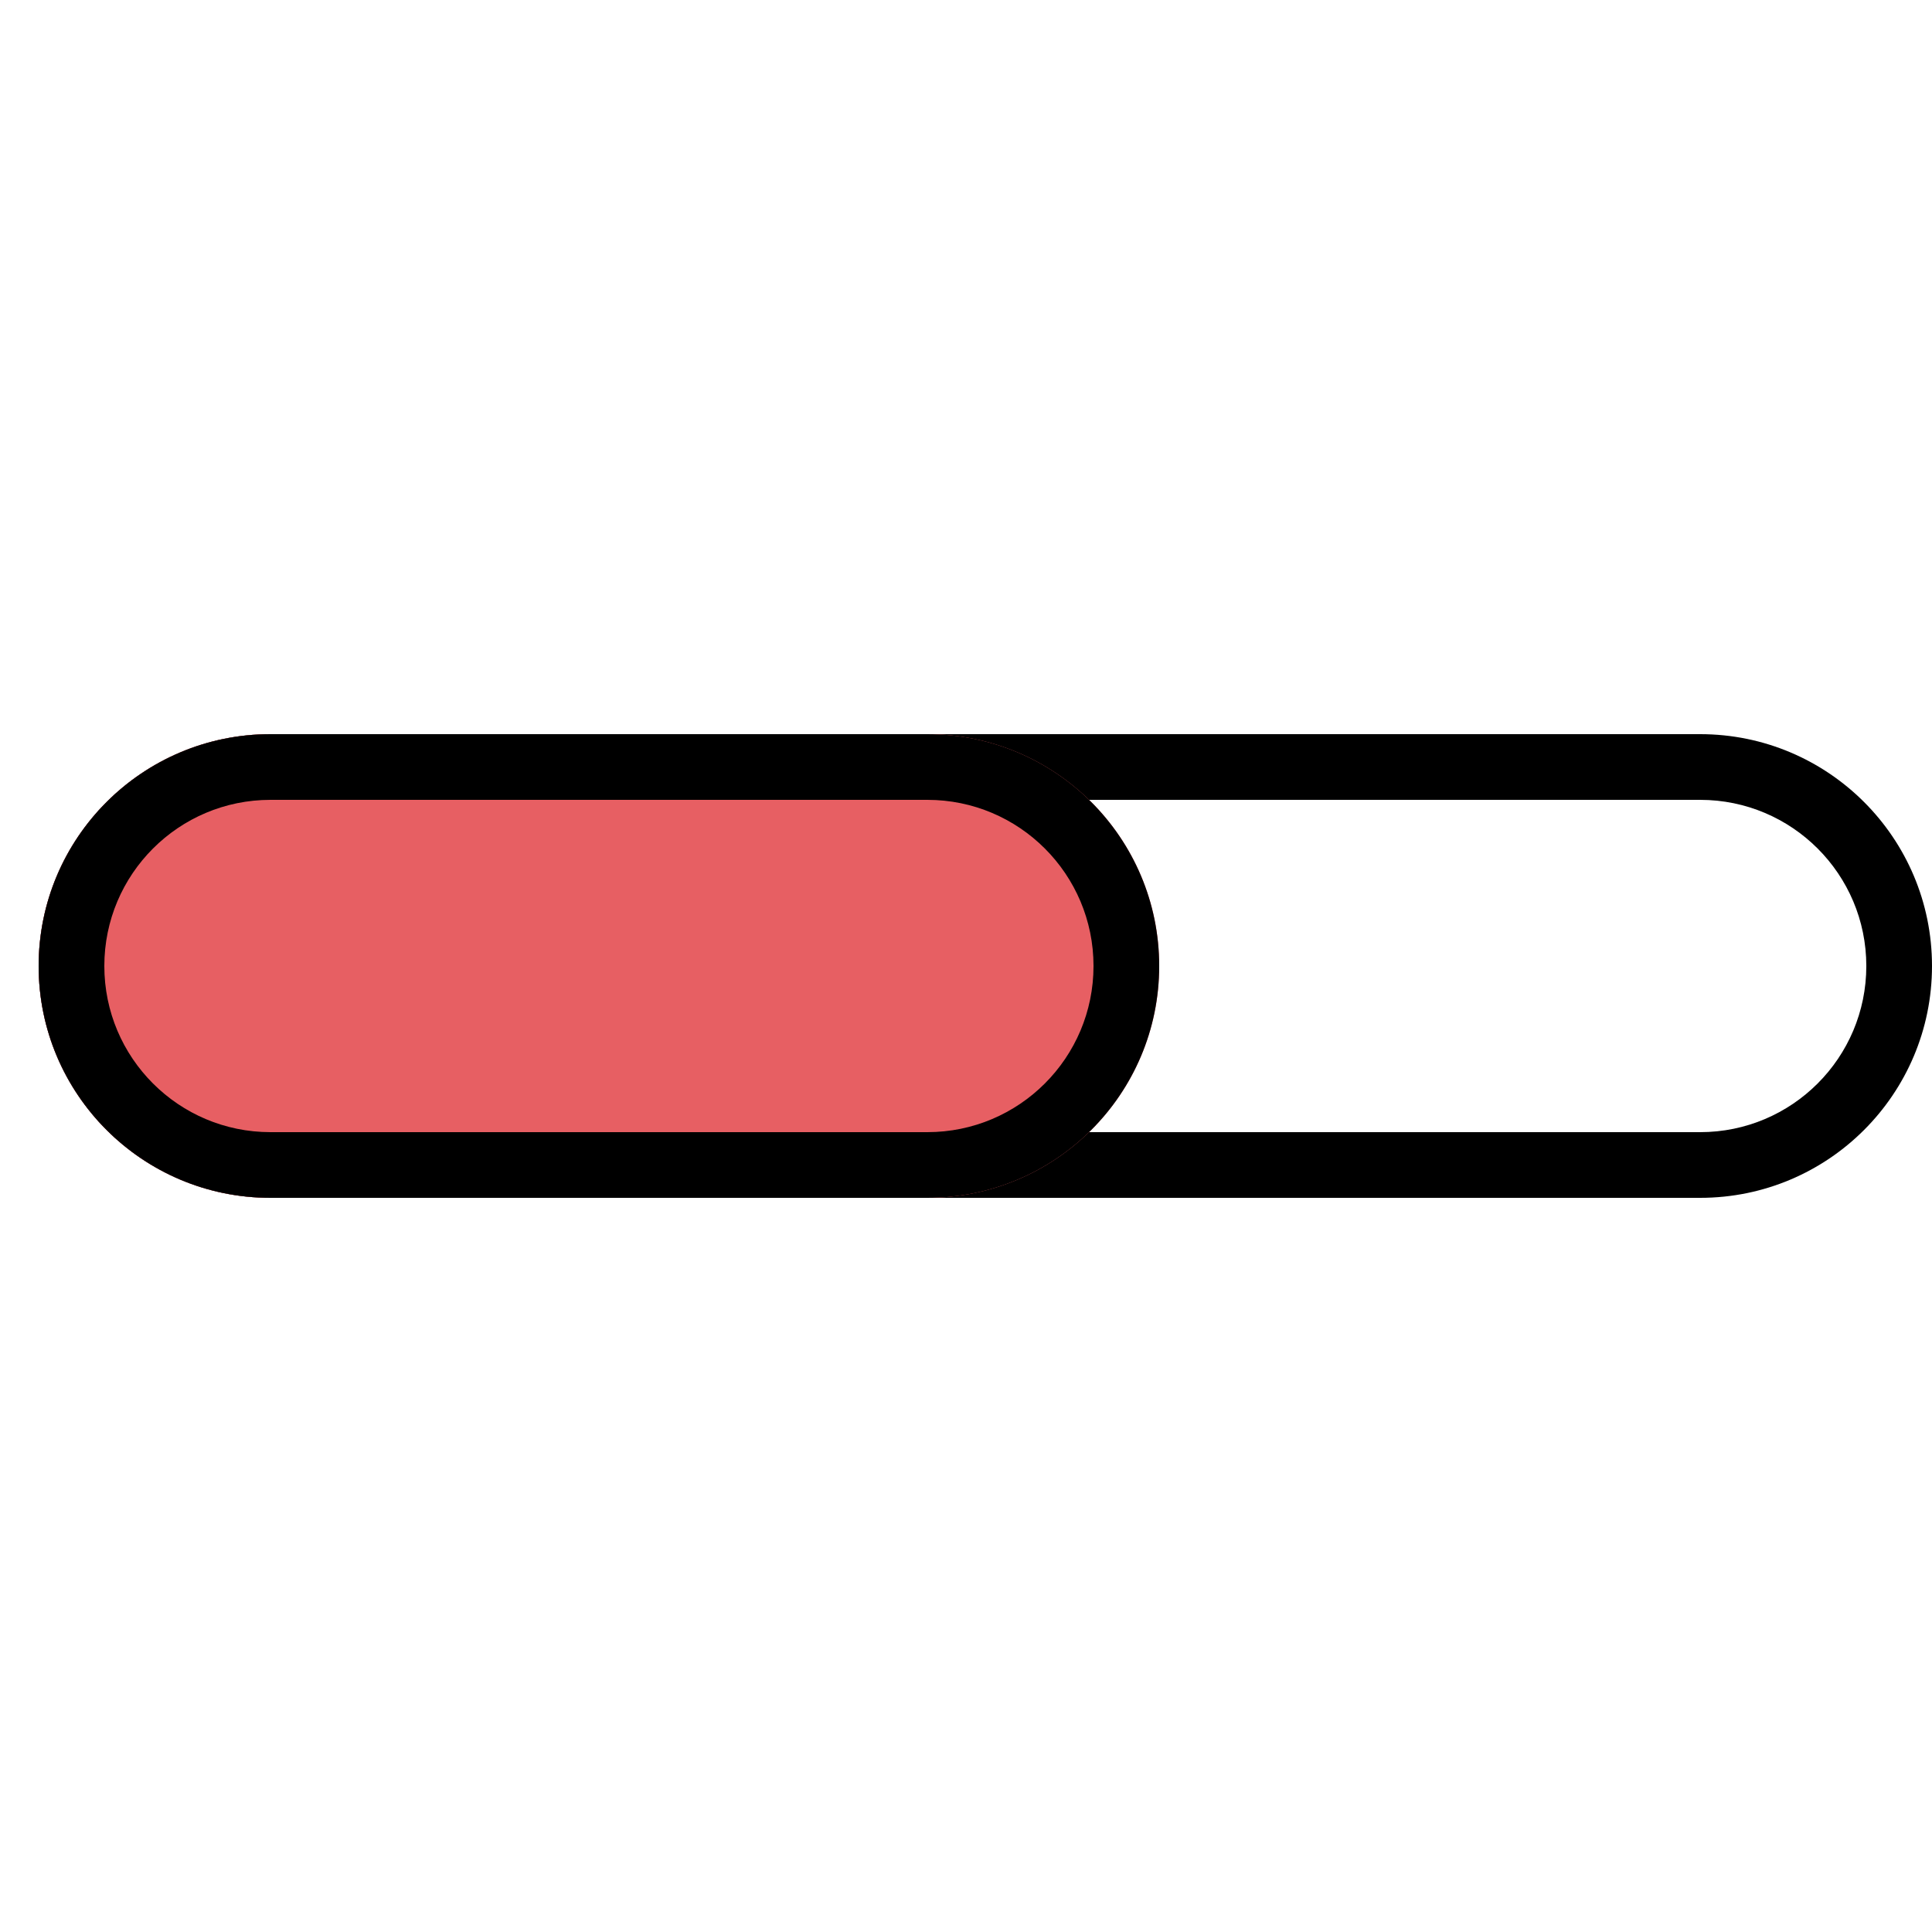
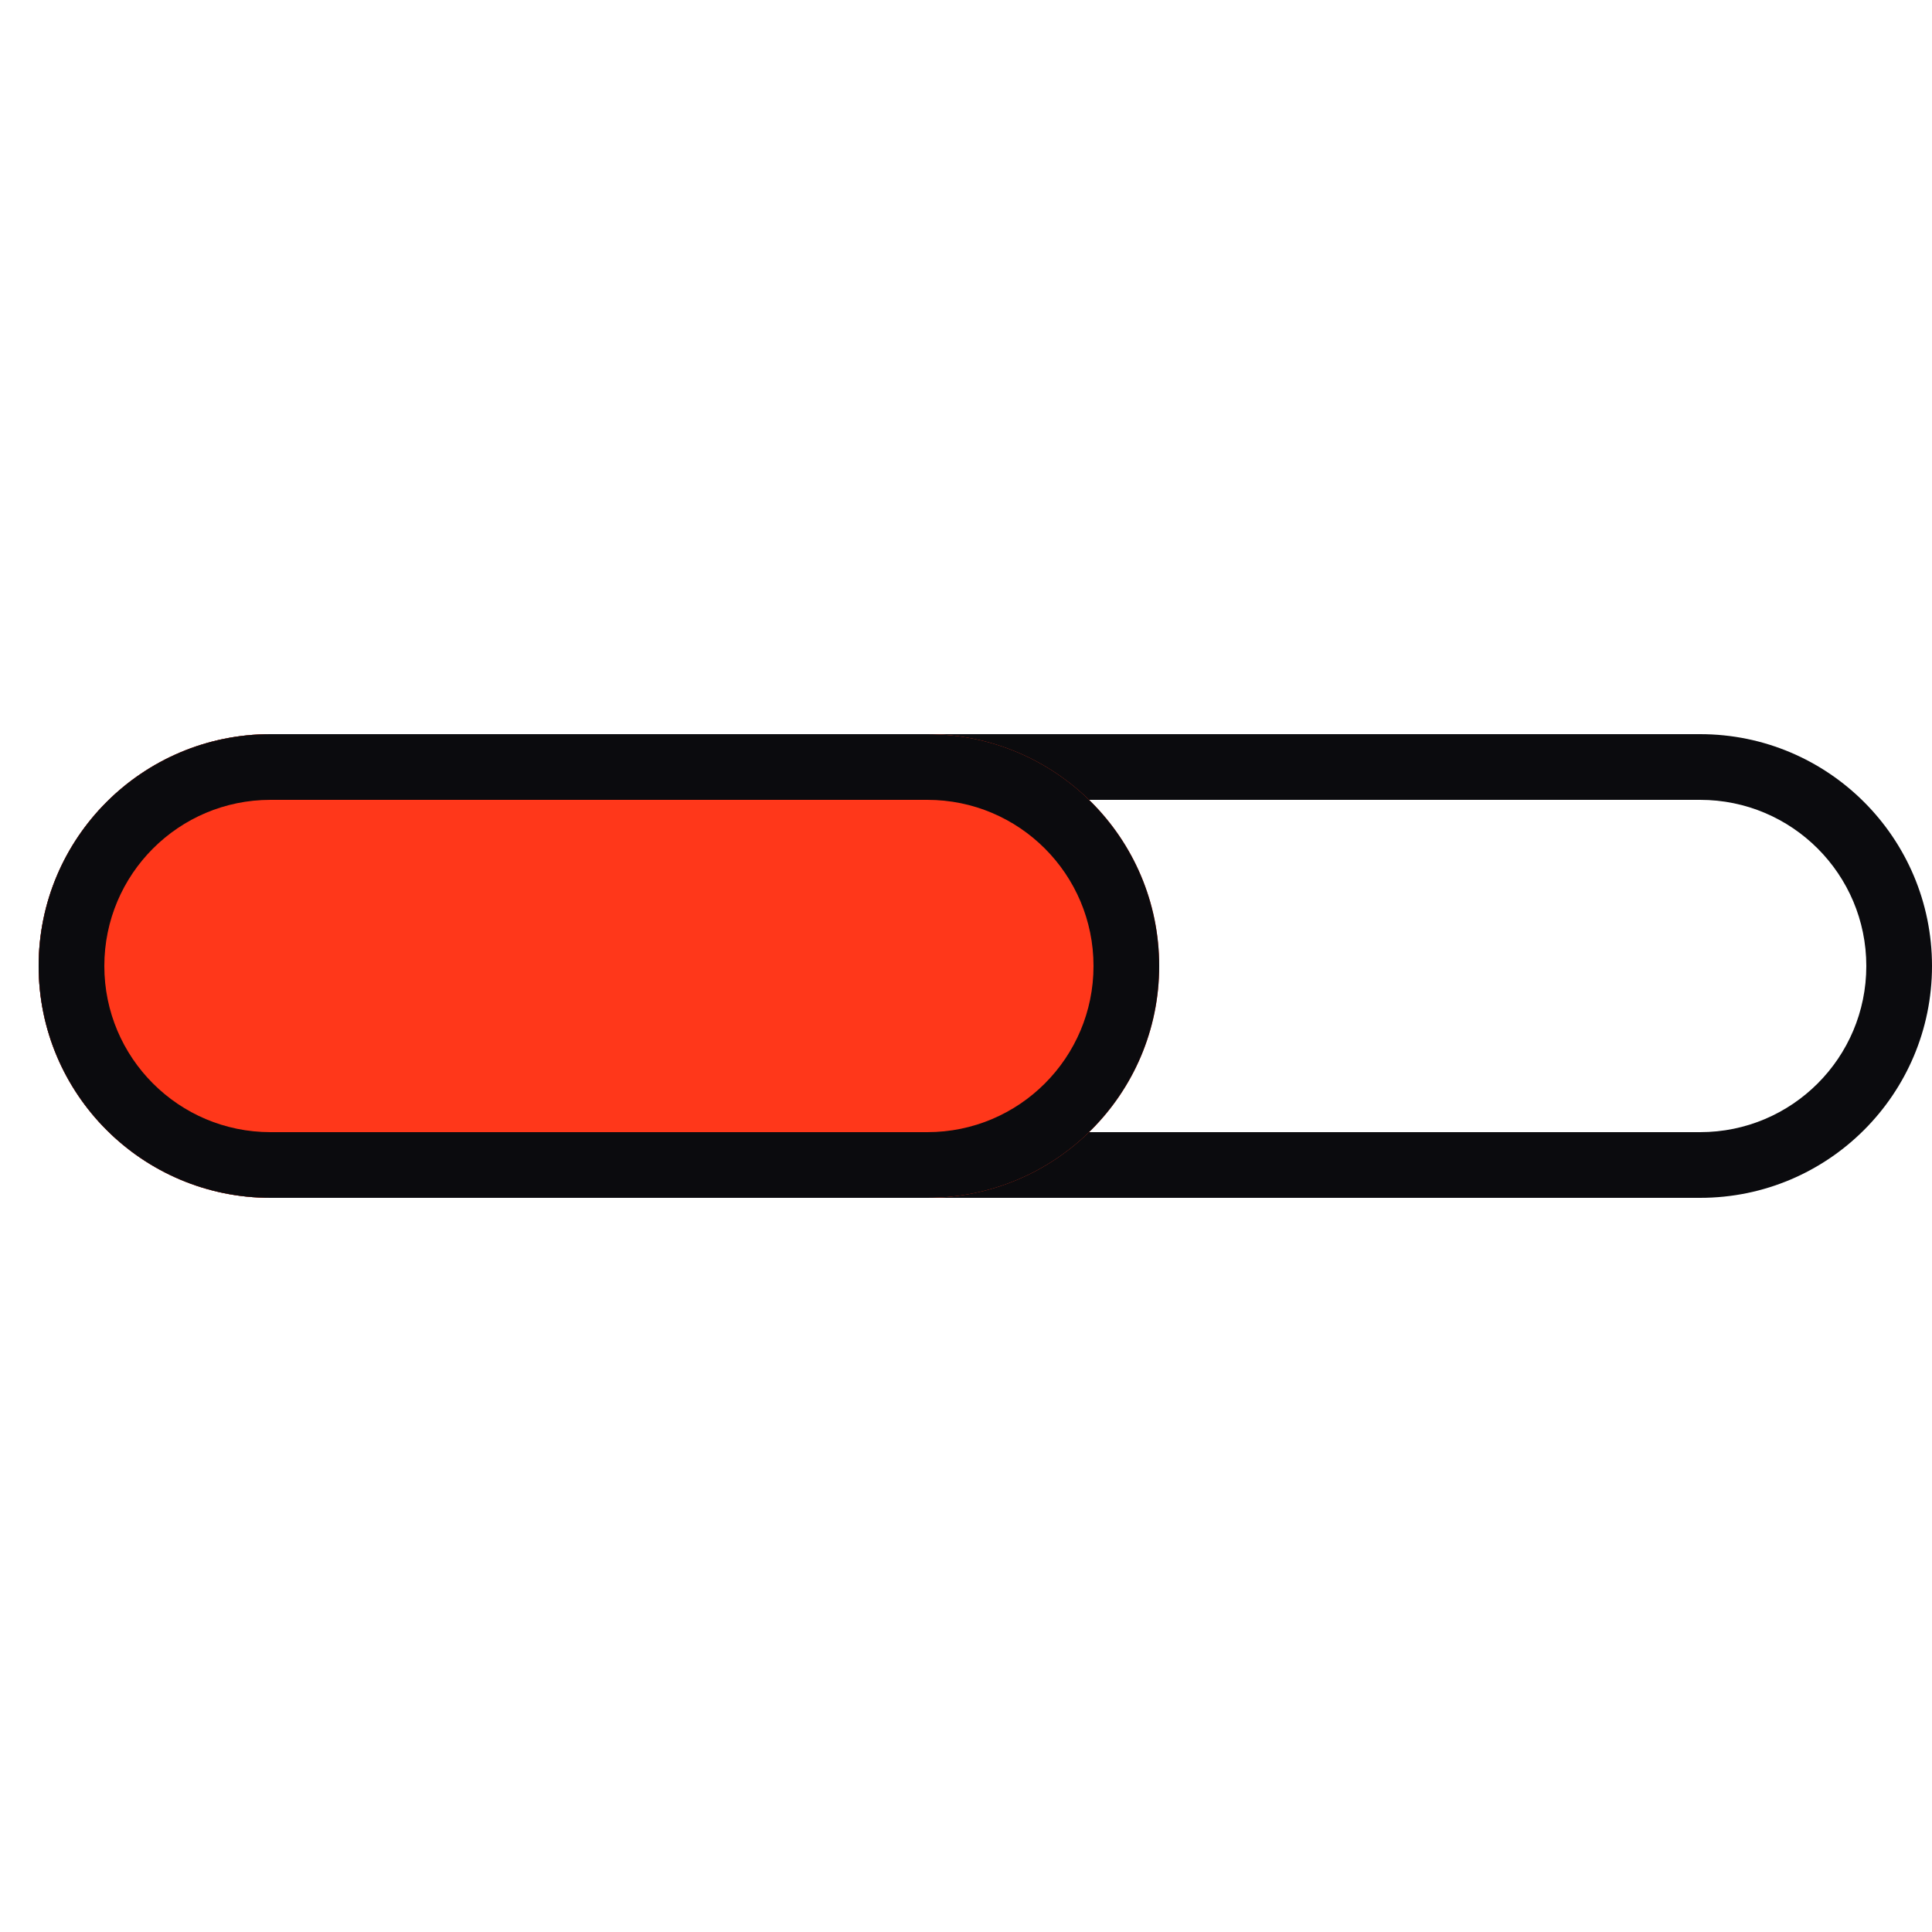
<svg xmlns="http://www.w3.org/2000/svg" width="50" height="50" viewBox="0 0 50 50" fill="none">
-   <path fill-rule="evenodd" clip-rule="evenodd" d="M44 20.7H7C4.625 20.7 2.7 22.625 2.7 25C2.7 27.375 4.625 29.3 7 29.3H44C46.375 29.3 48.3 27.375 48.3 25C48.3 22.625 46.375 20.7 44 20.7ZM7 19C3.686 19 1 21.686 1 25C1 28.314 3.686 31 7 31H44C47.314 31 50 28.314 50 25C50 21.686 47.314 19 44 19H7Z" fill="black" />
-   <path d="M1 25C1 21.686 3.686 19 7 19H24C27.314 19 30 21.686 30 25C30 28.314 27.314 31 24 31H7C3.686 31 1 28.314 1 25Z" fill="#E75F63" />
-   <path fill-rule="evenodd" clip-rule="evenodd" d="M24 20.7H7C4.625 20.7 2.7 22.625 2.7 25C2.7 27.375 4.625 29.3 7 29.3H24C26.375 29.3 28.3 27.375 28.3 25C28.3 22.625 26.375 20.7 24 20.7ZM7 19C3.686 19 1 21.686 1 25C1 28.314 3.686 31 7 31H24C27.314 31 30 28.314 30 25C30 21.686 27.314 19 24 19H7Z" fill="black" />
+   <path fill-rule="evenodd" clip-rule="evenodd" d="M44 20.7H7C4.625 20.7 2.7 22.625 2.7 25C2.7 27.375 4.625 29.3 7 29.3H44C46.375 29.3 48.3 27.375 48.3 25C48.3 22.625 46.375 20.7 44 20.7ZM7 19C3.686 19 1 21.686 1 25C1 28.314 3.686 31 7 31H44C47.314 31 50 28.314 50 25C50 21.686 47.314 19 44 19H7Z" fill="#0B0B0E" />
+   <path d="M1 25C1 21.686 3.686 19 7 19H24C27.314 19 30 21.686 30 25C30 28.314 27.314 31 24 31H7C3.686 31 1 28.314 1 25Z" fill="#FF371A" />
+   <path fill-rule="evenodd" clip-rule="evenodd" d="M24 20.7H7C4.625 20.7 2.7 22.625 2.7 25C2.7 27.375 4.625 29.3 7 29.3H24C26.375 29.3 28.3 27.375 28.3 25C28.3 22.625 26.375 20.7 24 20.7ZM7 19C3.686 19 1 21.686 1 25C1 28.314 3.686 31 7 31H24C27.314 31 30 28.314 30 25C30 21.686 27.314 19 24 19H7Z" fill="#0B0B0E" />
</svg>
